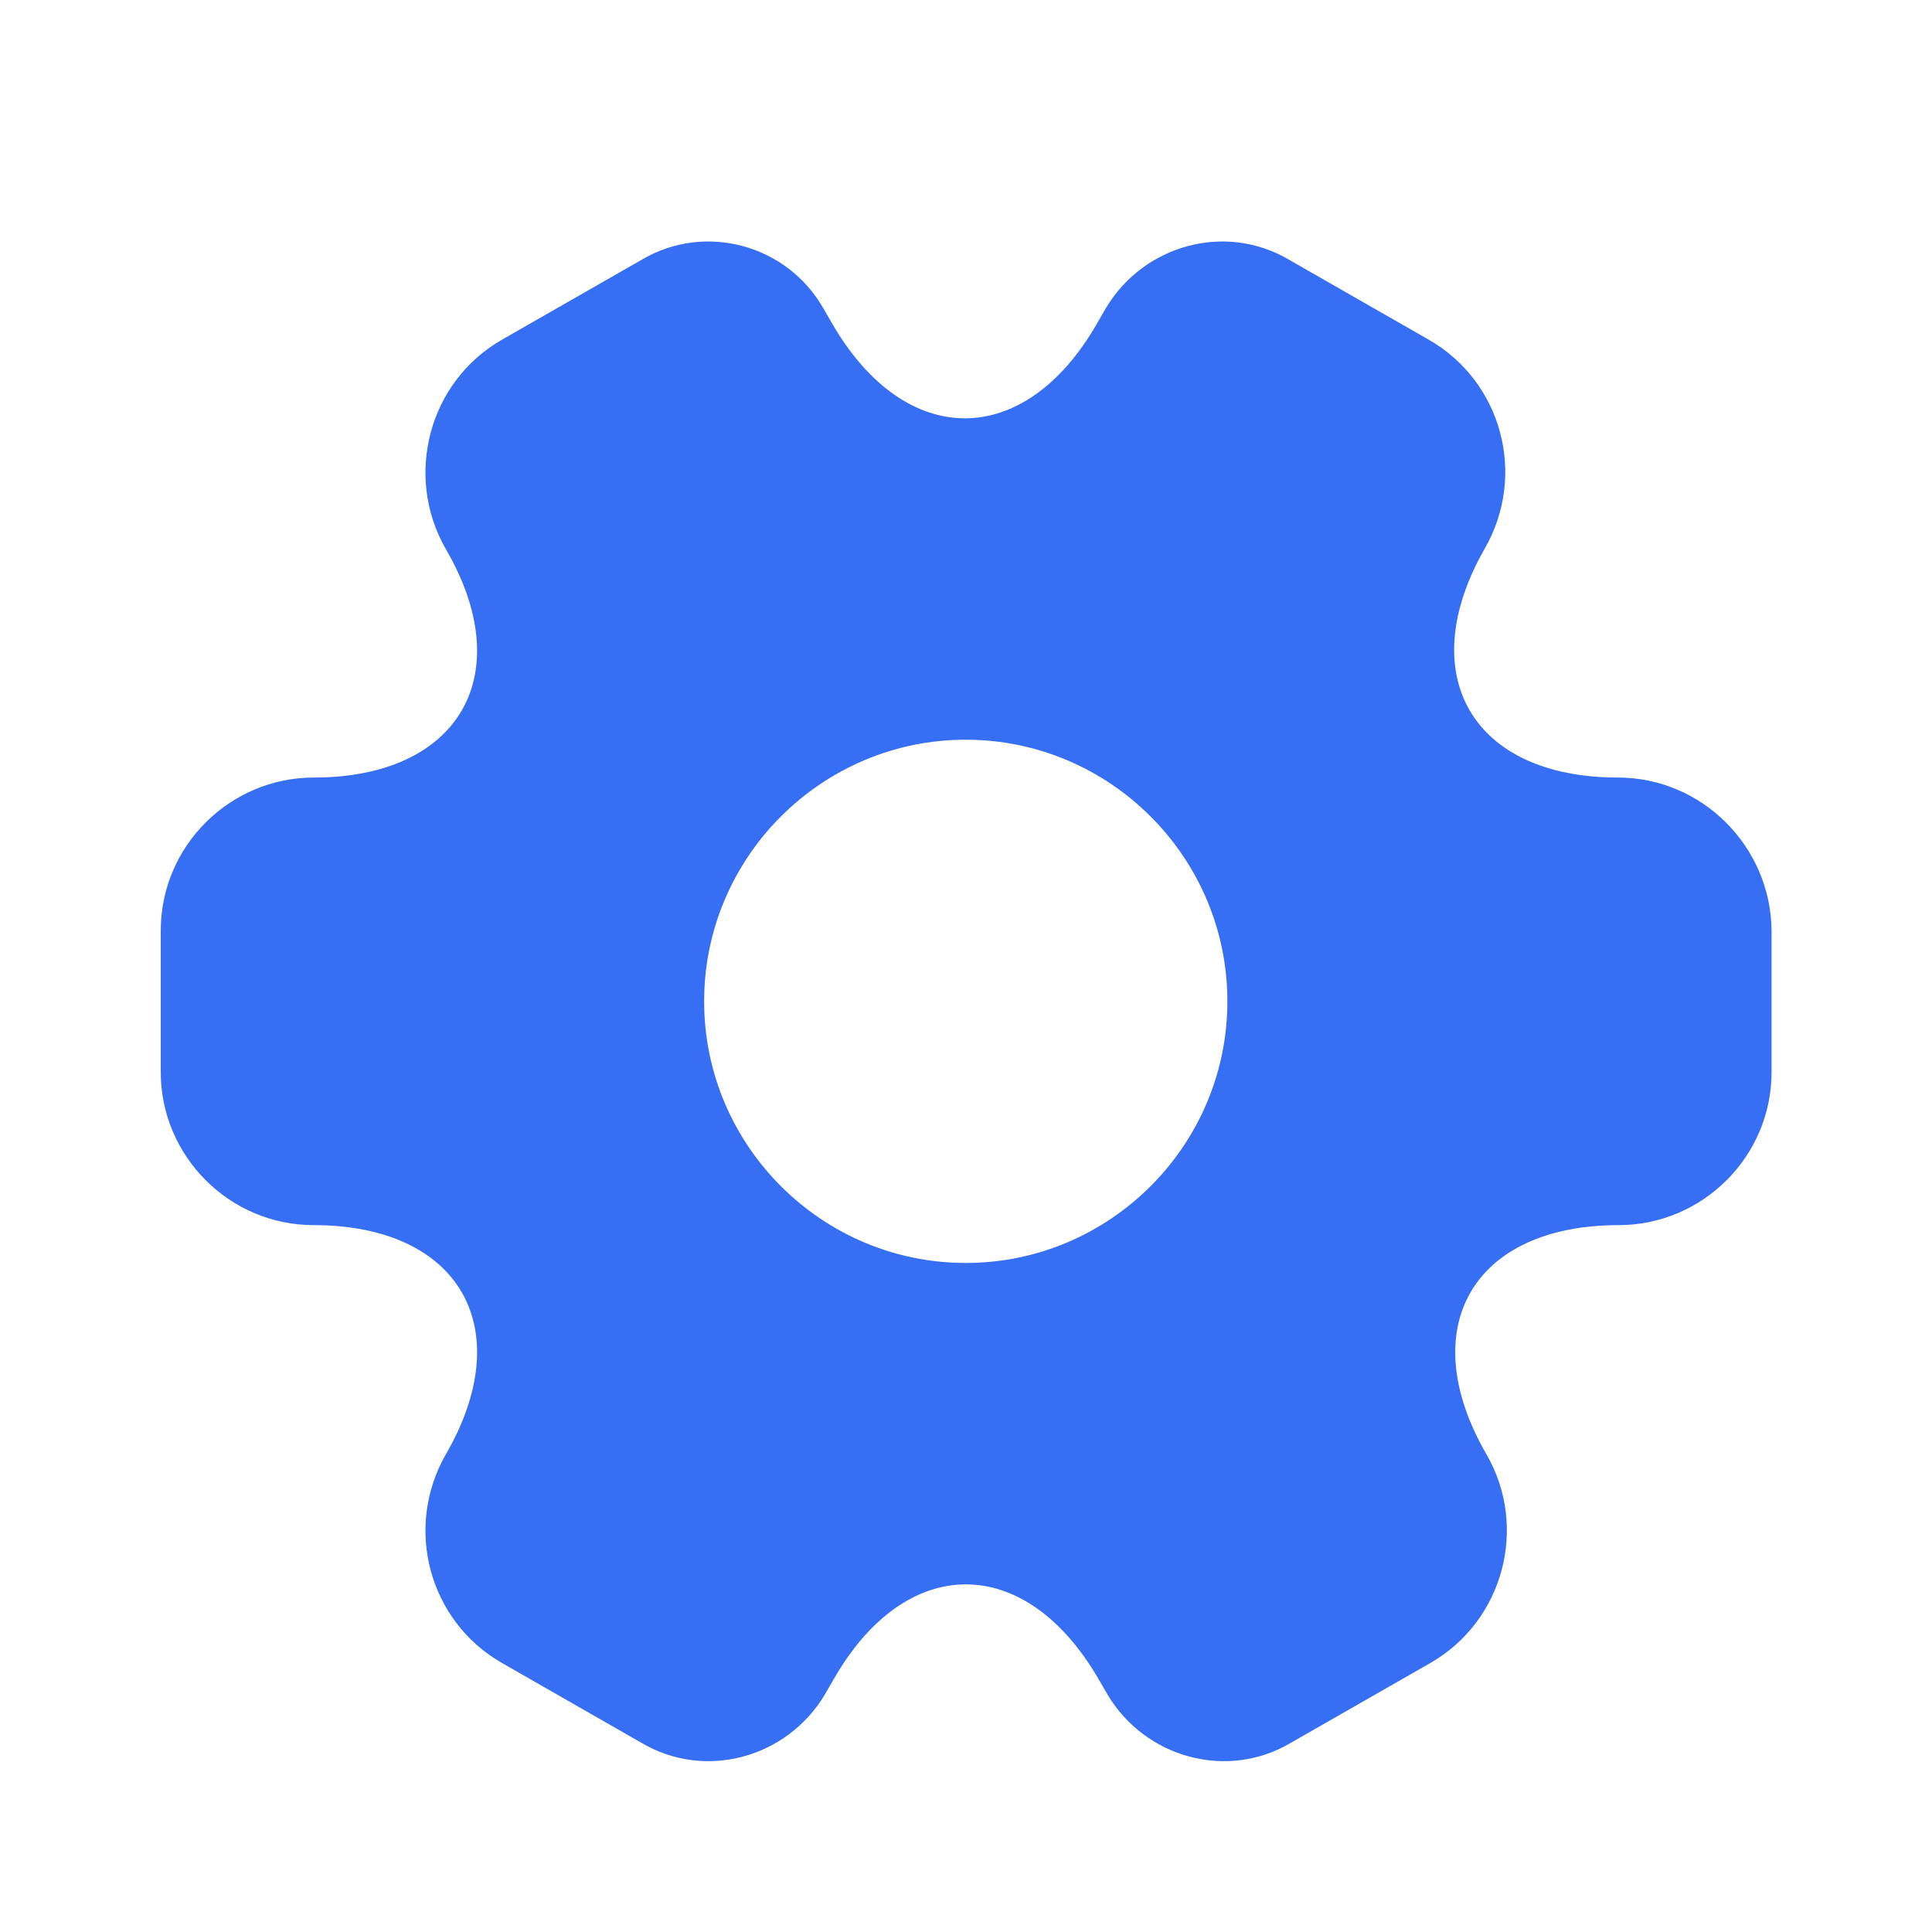
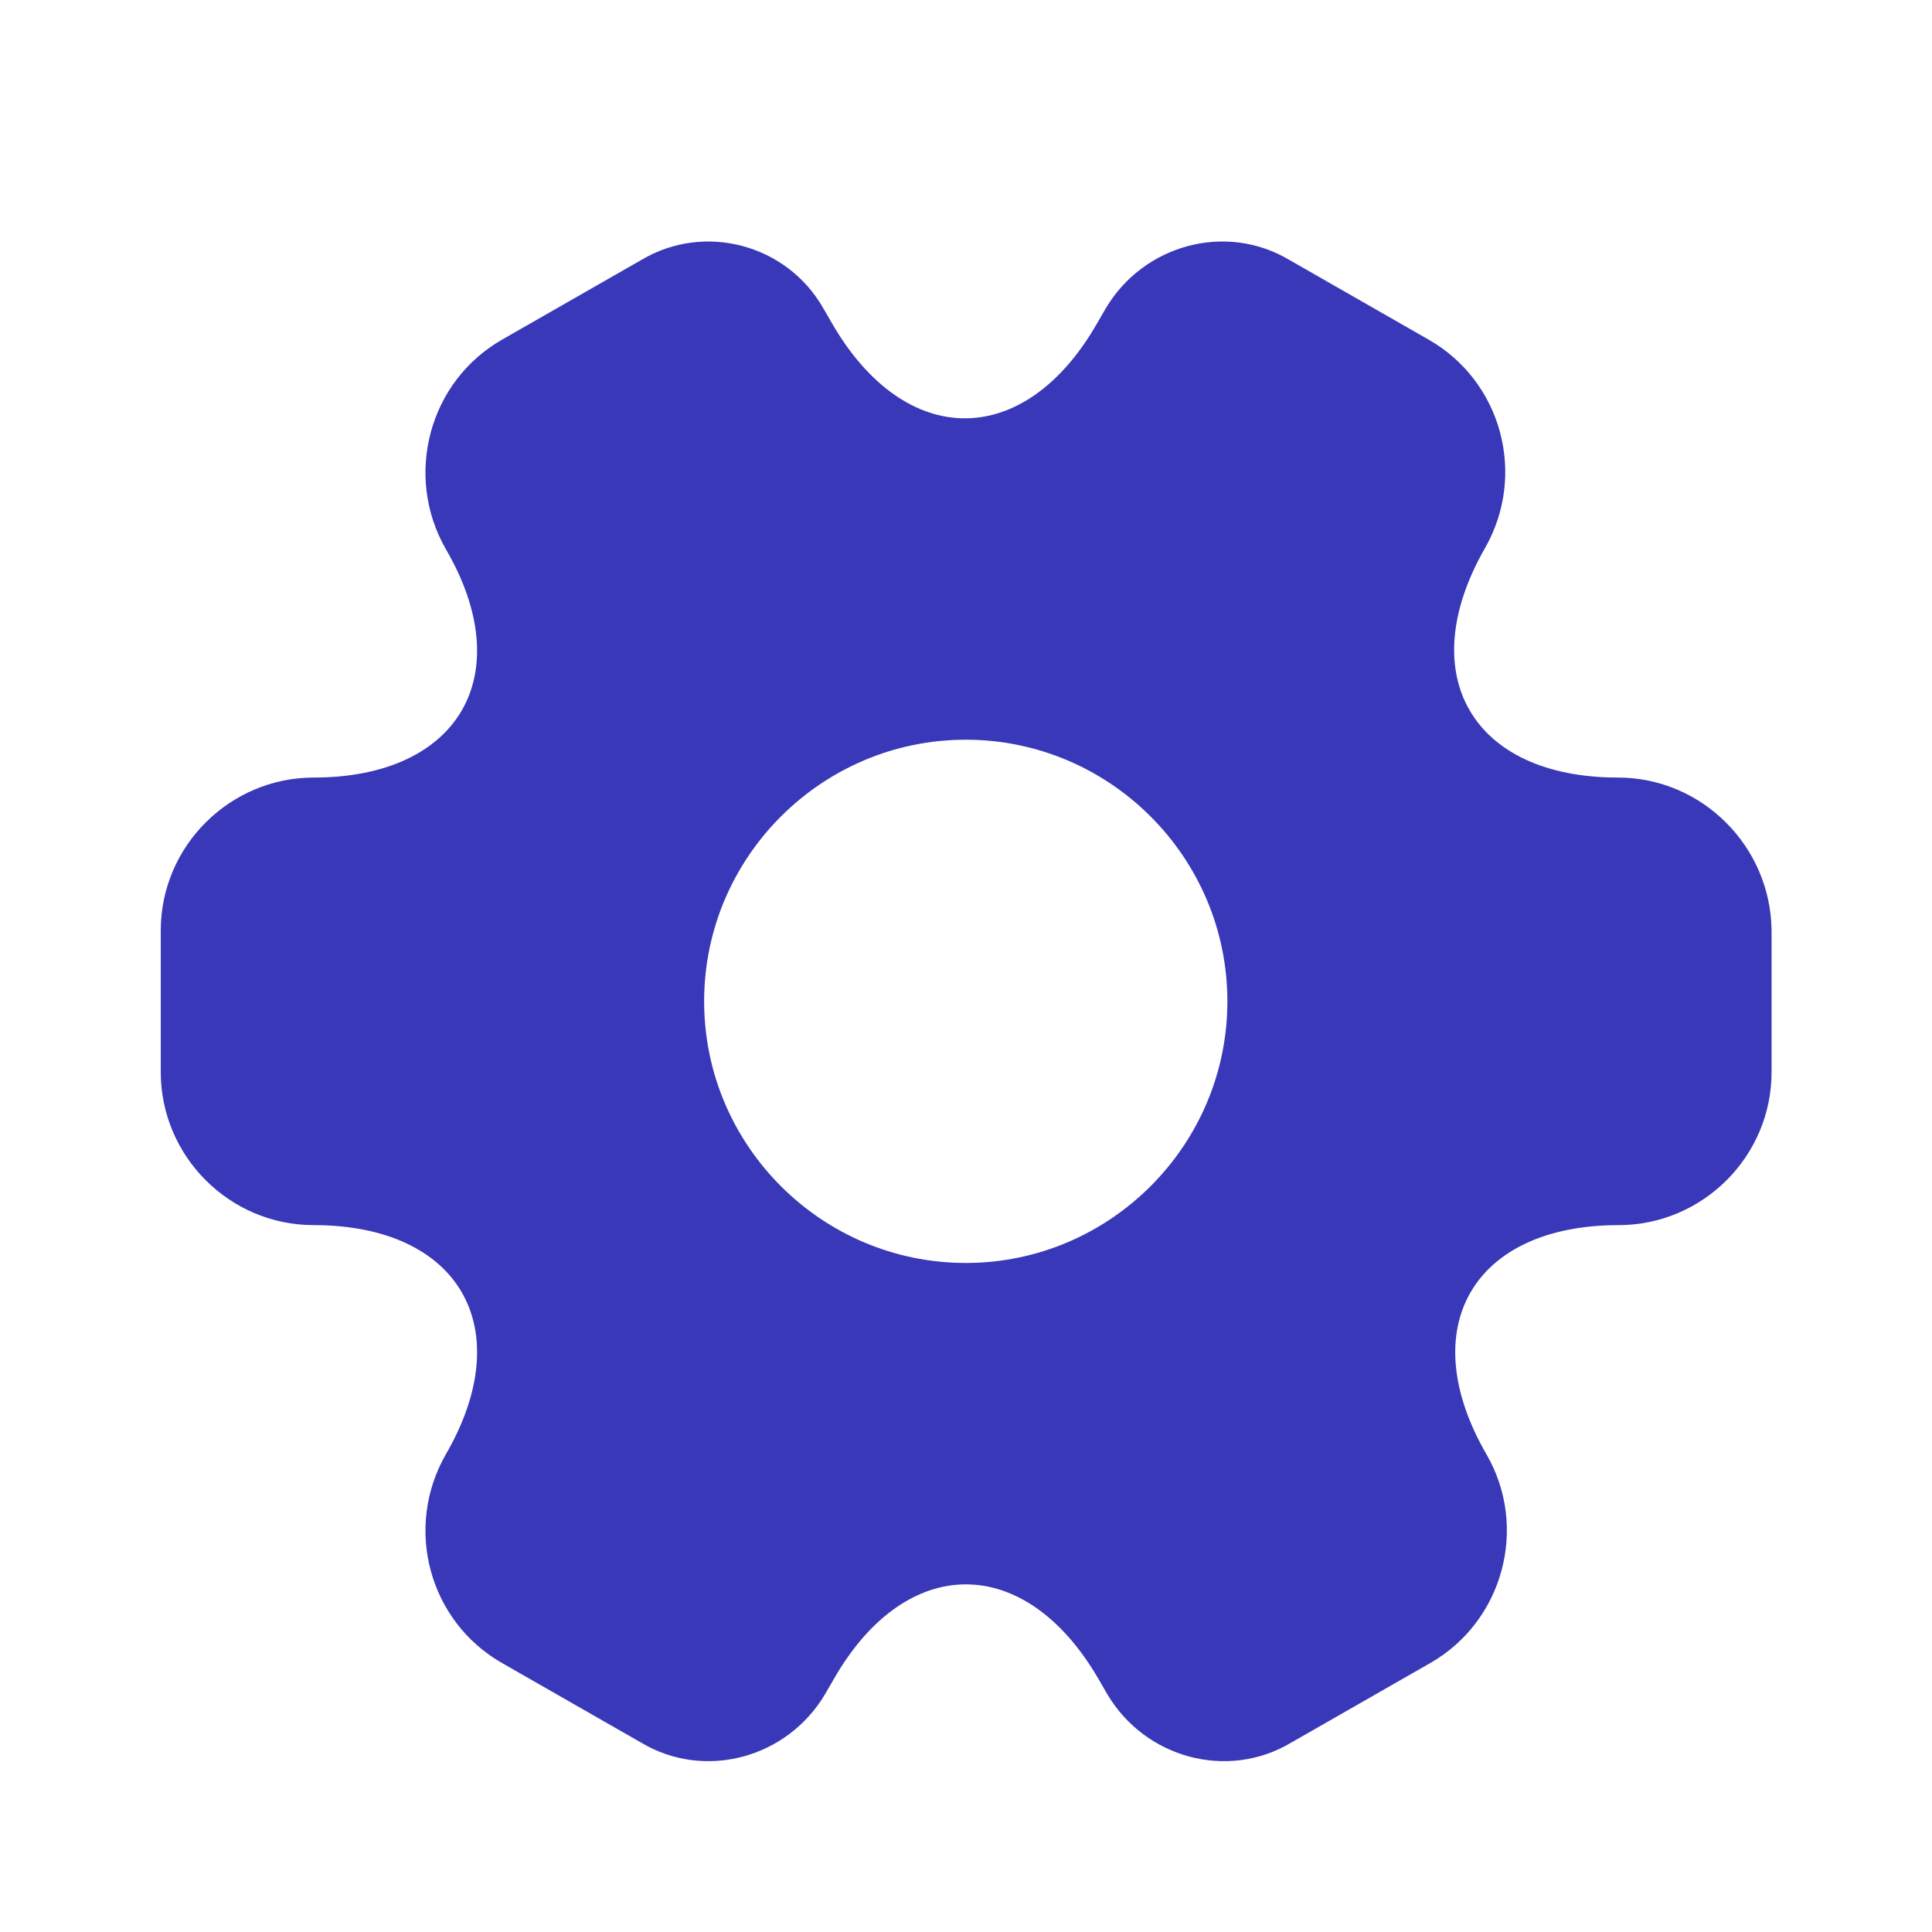
<svg xmlns="http://www.w3.org/2000/svg" width="24" height="24" viewBox="0 0 24 24" fill="none">
-   <path d="M20.097 9.659C18.287 9.659 17.547 8.379 18.447 6.809C18.967 5.899 18.657 4.739 17.747 4.219L16.017 3.229C15.227 2.759 14.207 3.039 13.737 3.829L13.627 4.019C12.727 5.589 11.247 5.589 10.337 4.019L10.227 3.829C9.777 3.039 8.757 2.759 7.967 3.229L6.237 4.219C5.327 4.739 5.017 5.909 5.537 6.819C6.447 8.379 5.707 9.659 3.897 9.659C2.857 9.659 1.997 10.509 1.997 11.559V13.319C1.997 14.359 2.847 15.219 3.897 15.219C5.707 15.219 6.447 16.499 5.537 18.069C5.017 18.979 5.327 20.139 6.237 20.659L7.967 21.649C8.757 22.119 9.777 21.839 10.247 21.049L10.357 20.859C11.257 19.289 12.737 19.289 13.647 20.859L13.757 21.049C14.227 21.839 15.247 22.119 16.037 21.649L17.767 20.659C18.677 20.139 18.987 18.969 18.467 18.069C17.557 16.499 18.297 15.219 20.107 15.219C21.147 15.219 22.007 14.369 22.007 13.319V11.559C21.997 10.519 21.147 9.659 20.097 9.659ZM11.997 15.689C10.207 15.689 8.747 14.229 8.747 12.439C8.747 10.649 10.207 9.189 11.997 9.189C13.787 9.189 15.247 10.649 15.247 12.439C15.247 14.229 13.787 15.689 11.997 15.689Z" fill="#366EF4" />
+   <path d="M20.097 9.659C18.287 9.659 17.547 8.379 18.447 6.809C18.967 5.899 18.657 4.739 17.747 4.219L16.017 3.229C15.227 2.759 14.207 3.039 13.737 3.829L13.627 4.019C12.727 5.589 11.247 5.589 10.337 4.019L10.227 3.829C9.777 3.039 8.757 2.759 7.967 3.229L6.237 4.219C5.327 4.739 5.017 5.909 5.537 6.819C6.447 8.379 5.707 9.659 3.897 9.659C2.857 9.659 1.997 10.509 1.997 11.559V13.319C1.997 14.359 2.847 15.219 3.897 15.219C5.707 15.219 6.447 16.499 5.537 18.069C5.017 18.979 5.327 20.139 6.237 20.659L7.967 21.649C8.757 22.119 9.777 21.839 10.247 21.049L10.357 20.859C11.257 19.289 12.737 19.289 13.647 20.859L13.757 21.049C14.227 21.839 15.247 22.119 16.037 21.649L17.767 20.659C18.677 20.139 18.987 18.969 18.467 18.069C17.557 16.499 18.297 15.219 20.107 15.219C21.147 15.219 22.007 14.369 22.007 13.319V11.559C21.997 10.519 21.147 9.659 20.097 9.659ZM11.997 15.689C10.207 15.689 8.747 14.229 8.747 12.439C8.747 10.649 10.207 9.189 11.997 9.189C13.787 9.189 15.247 10.649 15.247 12.439C15.247 14.229 13.787 15.689 11.997 15.689Z" fill="#3838b9" />
</svg>
